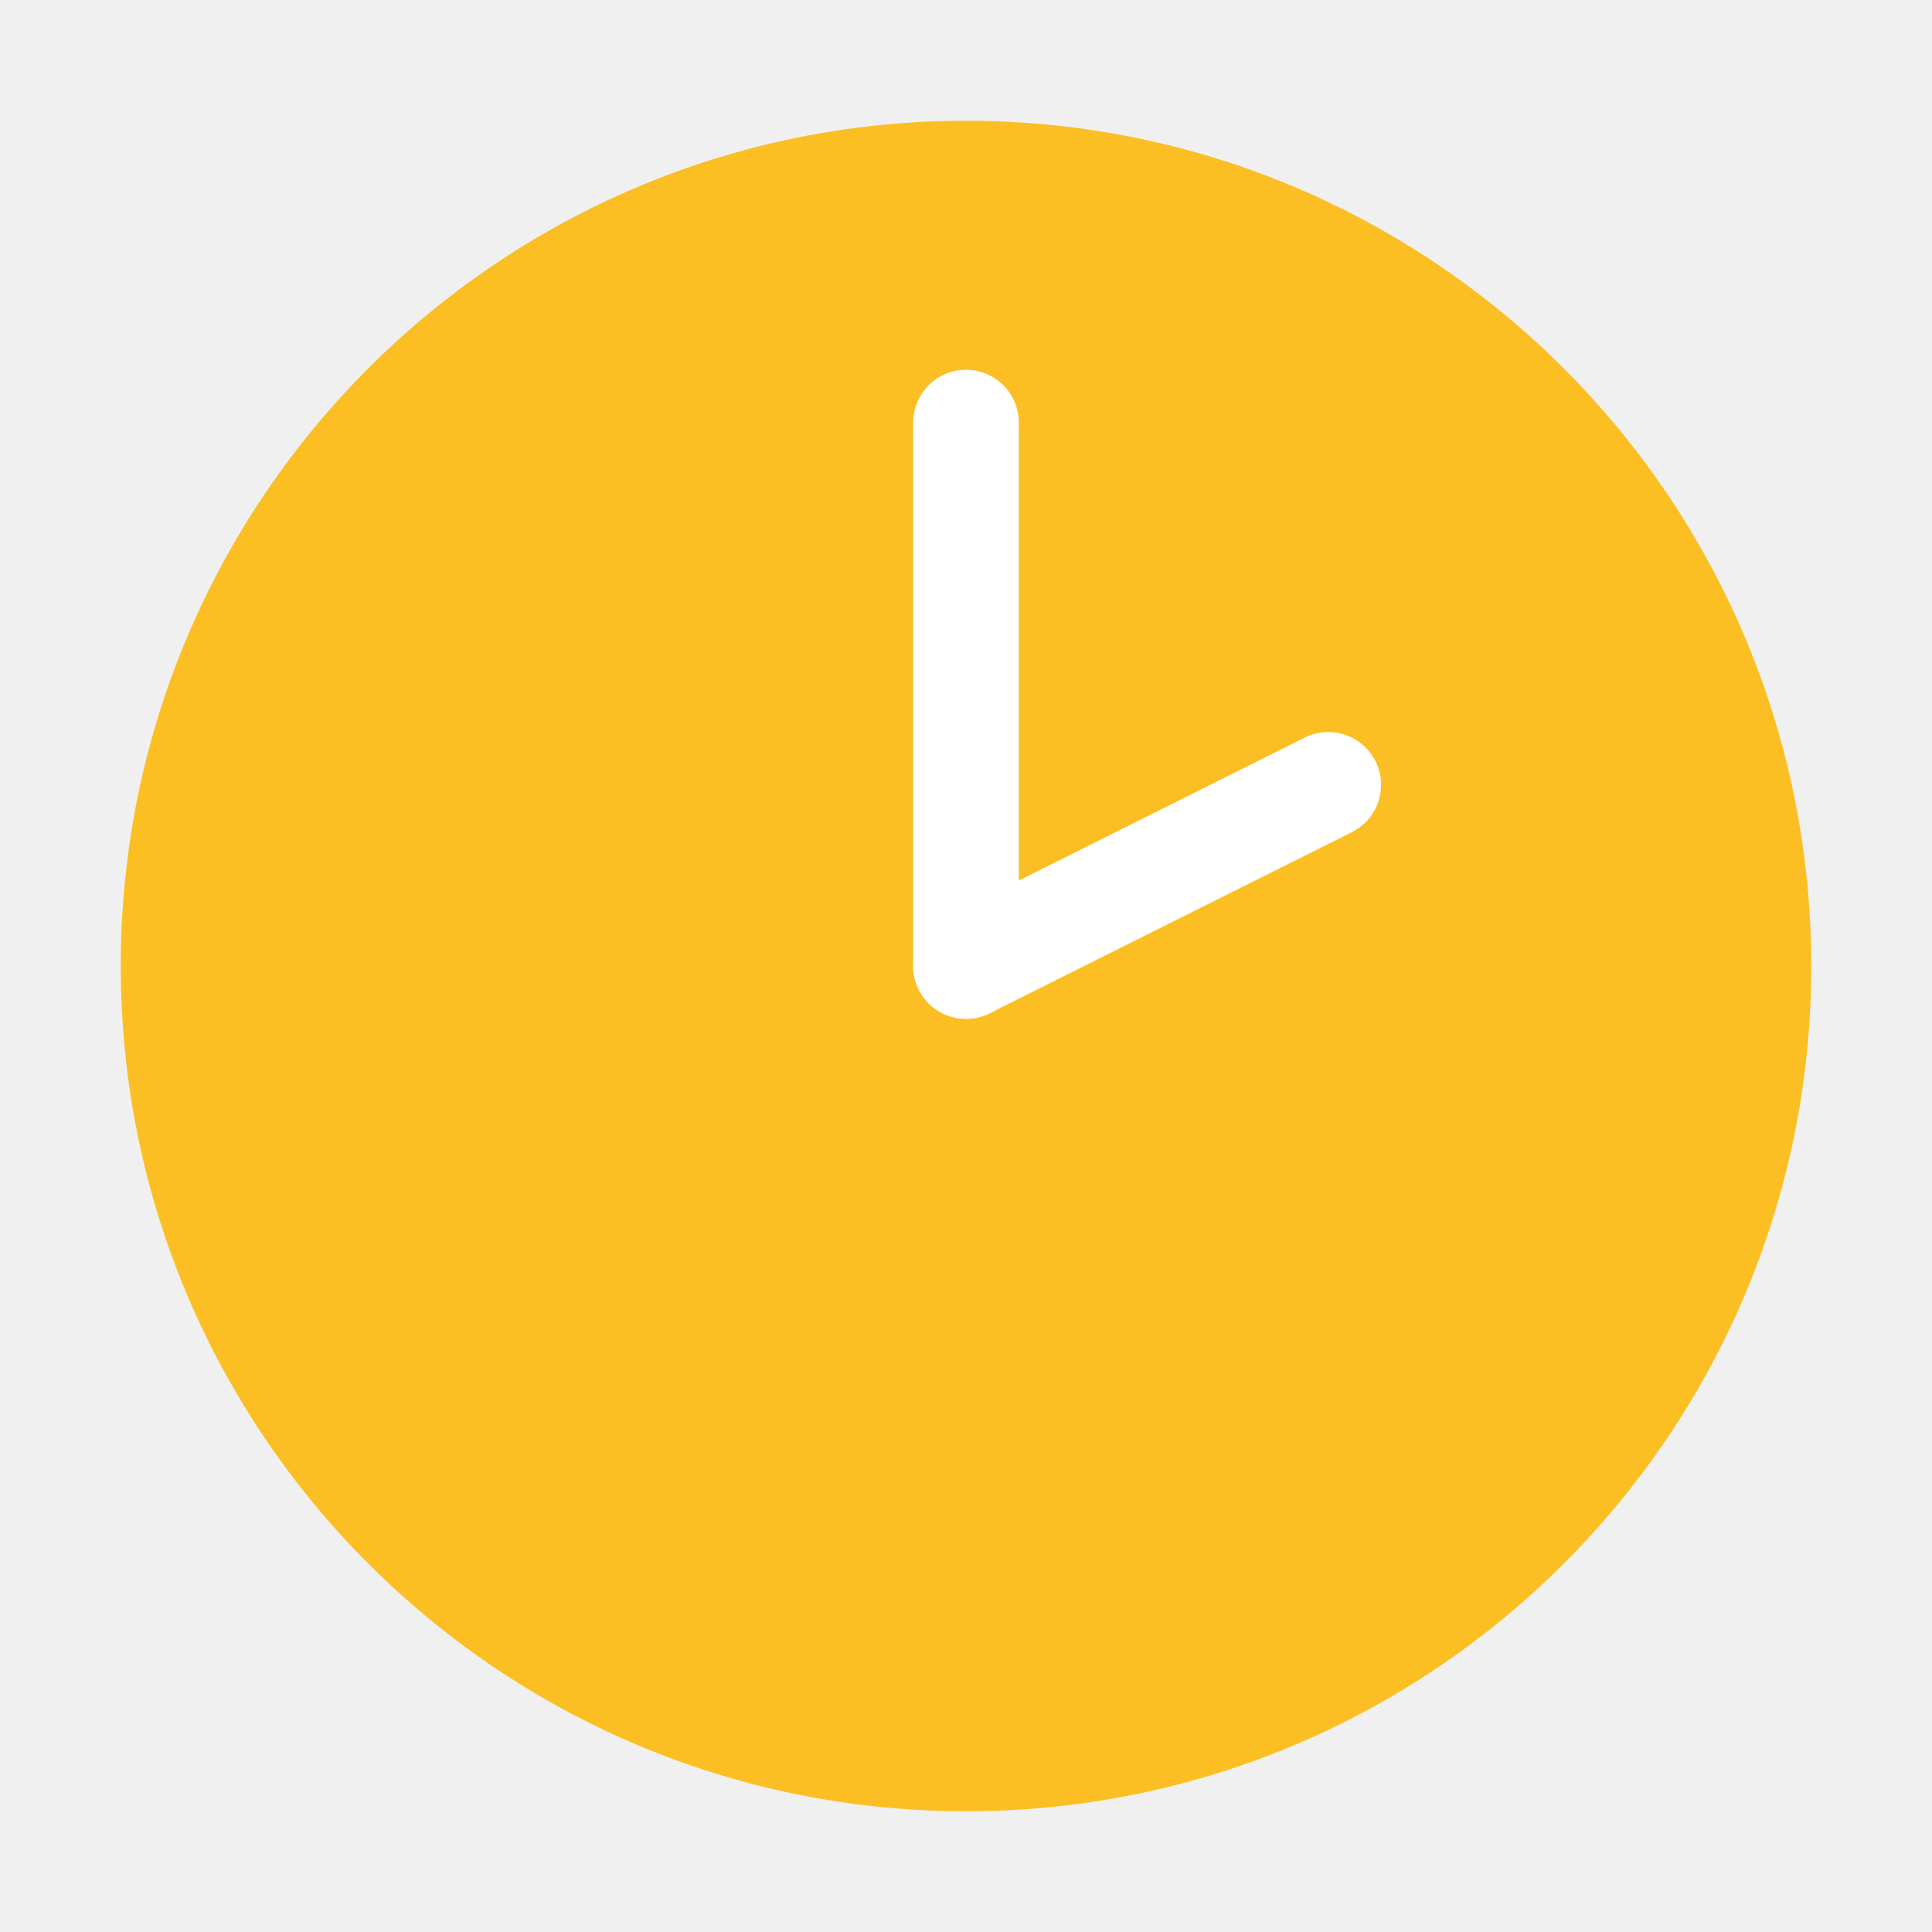
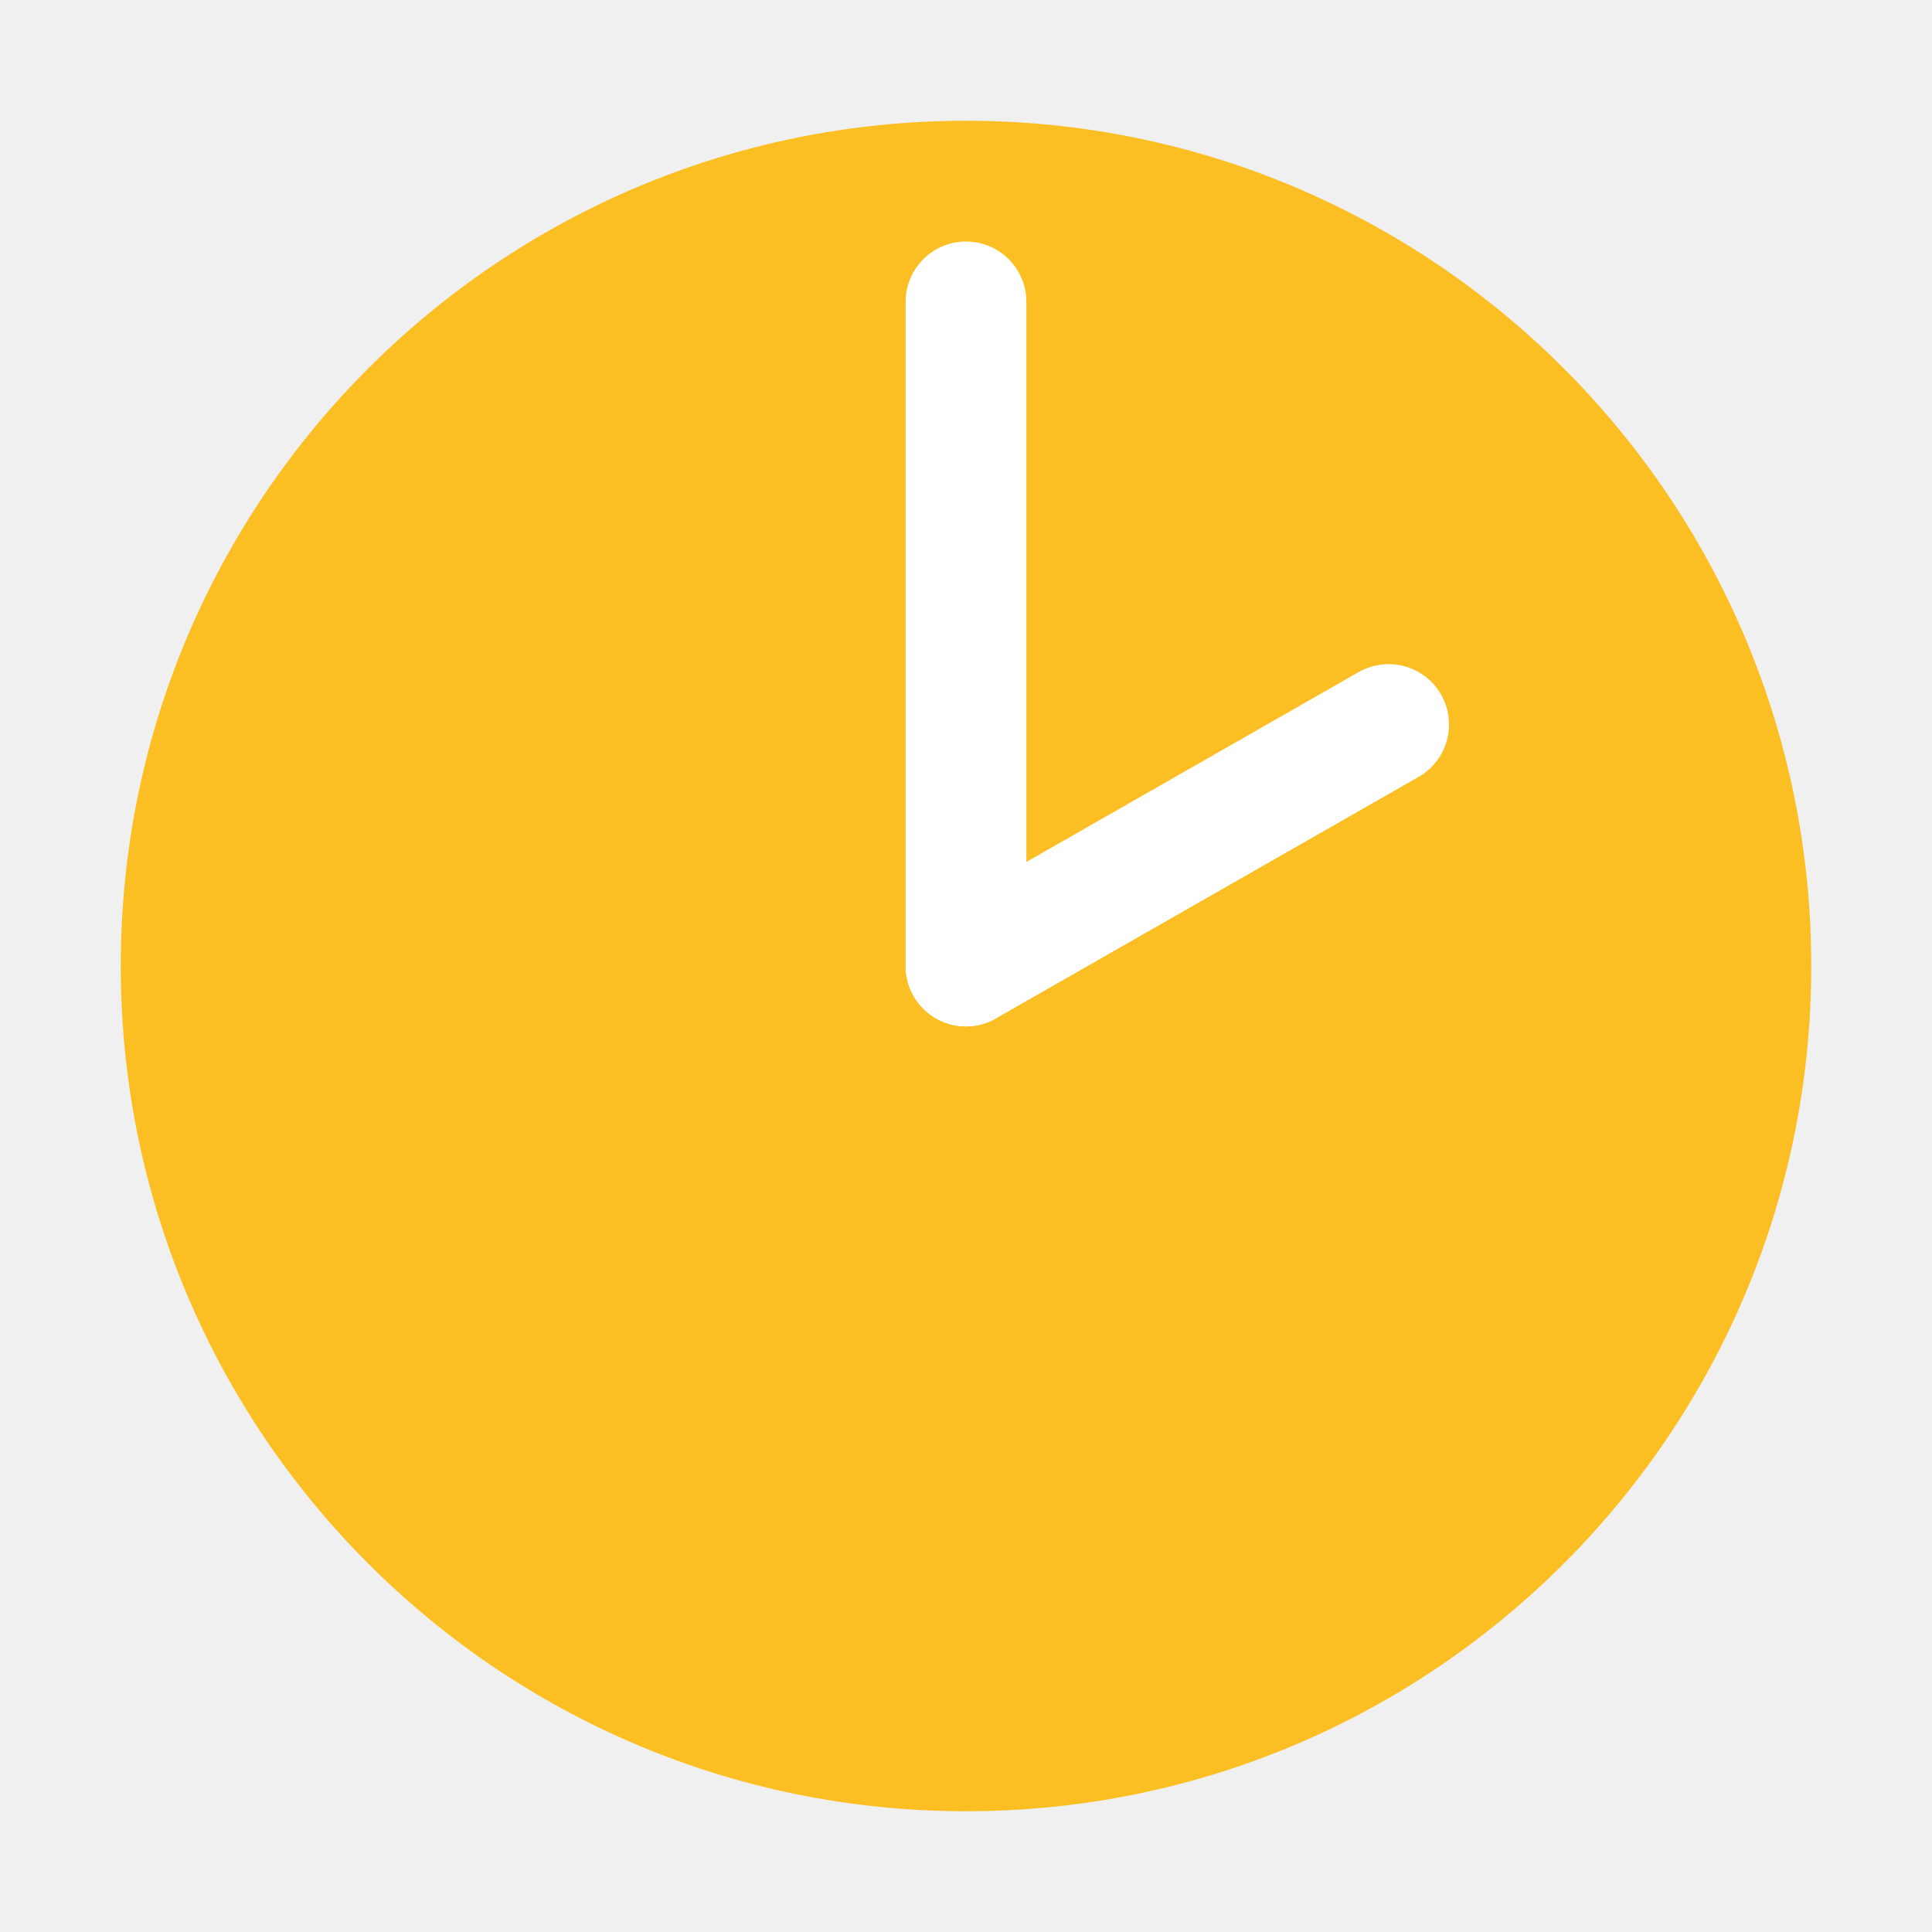
<svg xmlns="http://www.w3.org/2000/svg" viewBox="0 0 64 64">
  <circle cx="32" cy="32" r="28" fill="#fbbf24" />
-   <line x1="32" y1="32" x2="32" y2="14" stroke="white" stroke-width="3.5" stroke-linecap="round" />
-   <line x1="32" y1="32" x2="44" y2="26" stroke="white" stroke-width="3.5" stroke-linecap="round" />
+   <line x1="32" y1="32" x2="32" y2="10" stroke="white" stroke-width="4" stroke-linecap="round" />
+   <line x1="32" y1="32" x2="46" y2="24" stroke="white" stroke-width="4" stroke-linecap="round" />
</svg>
